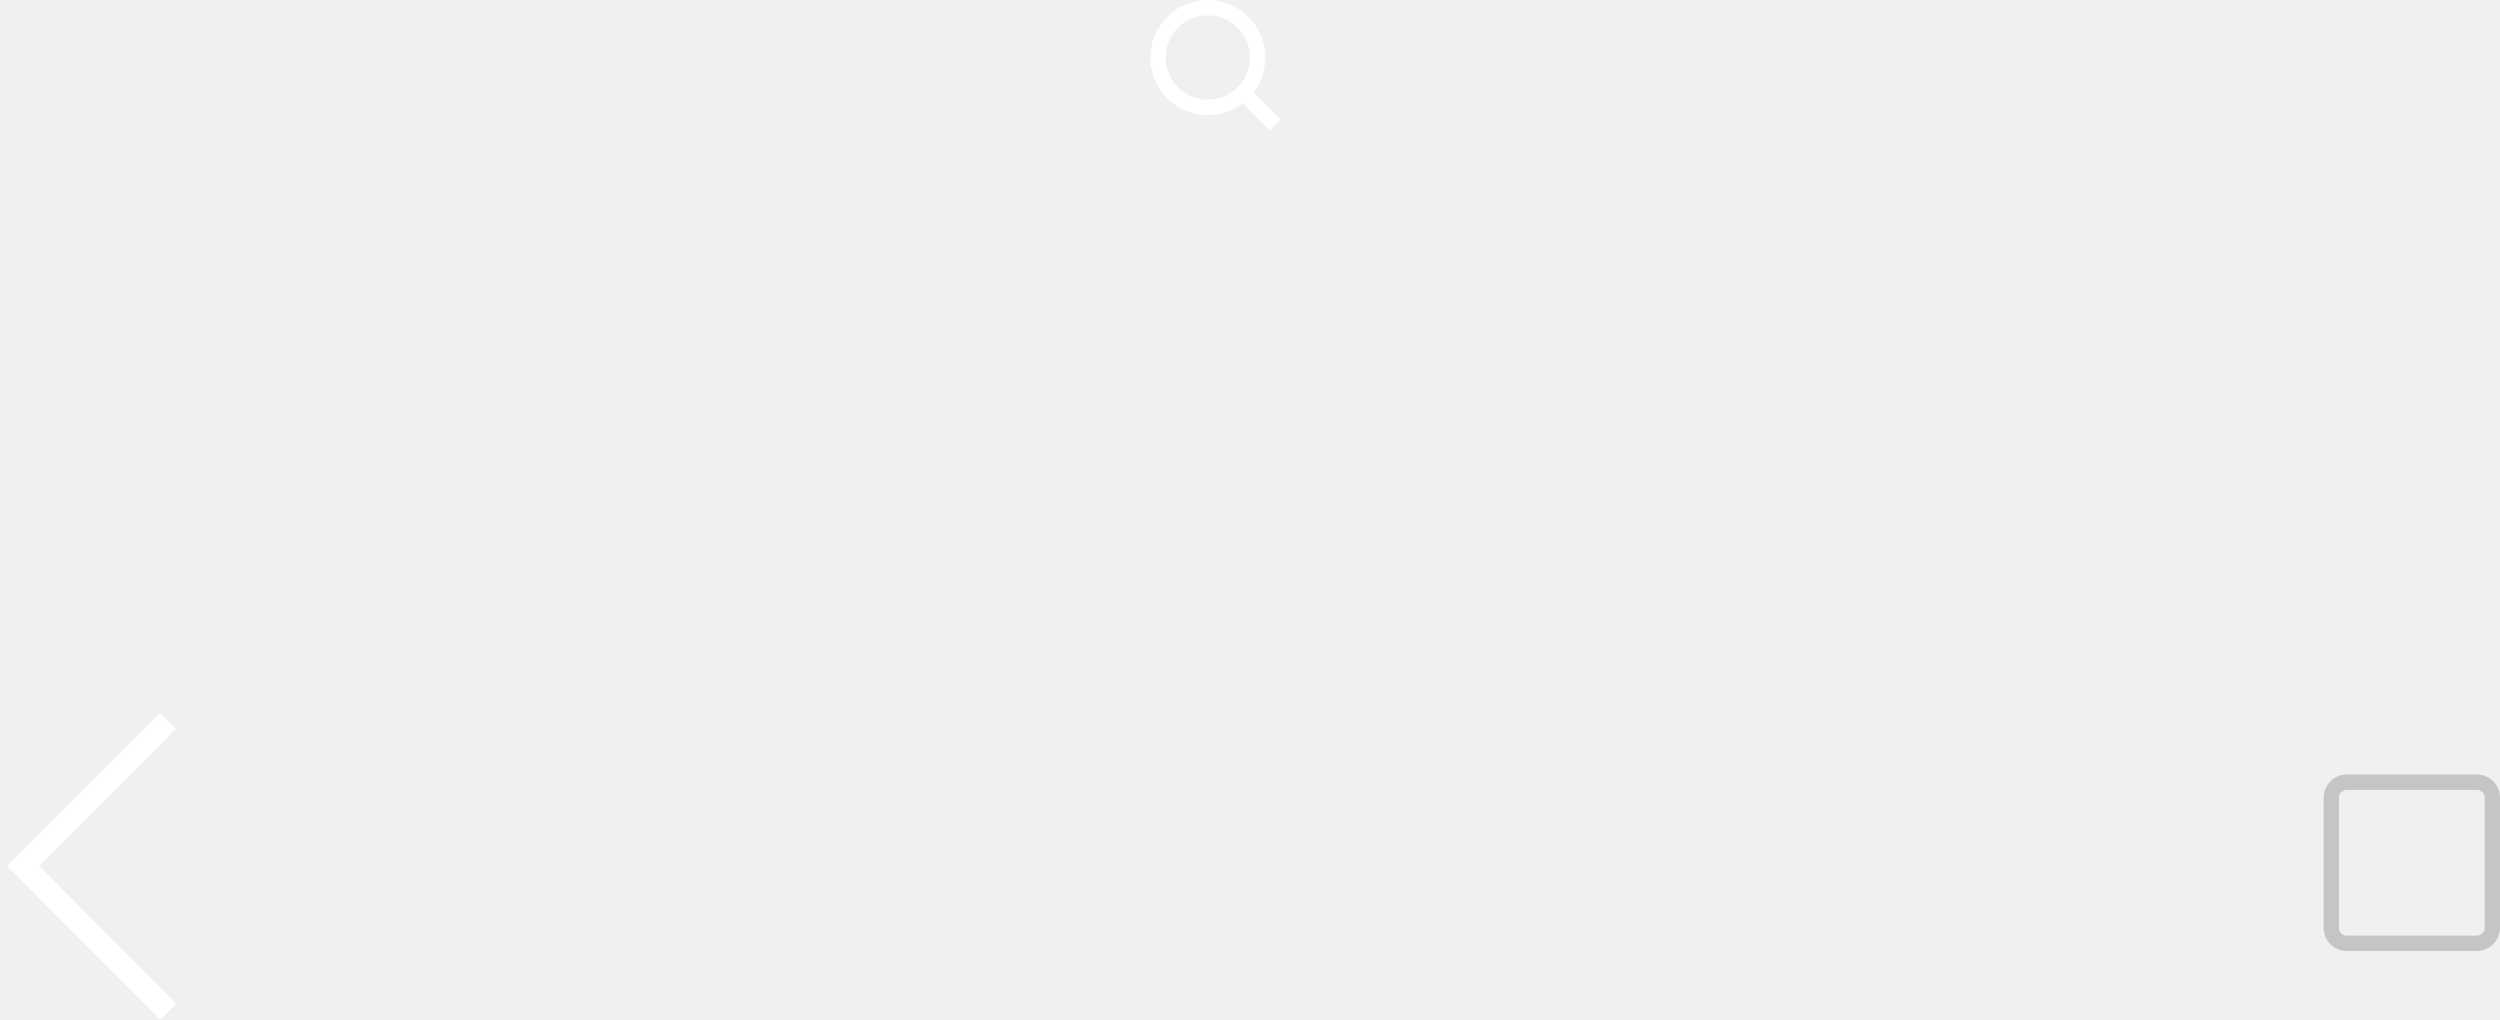
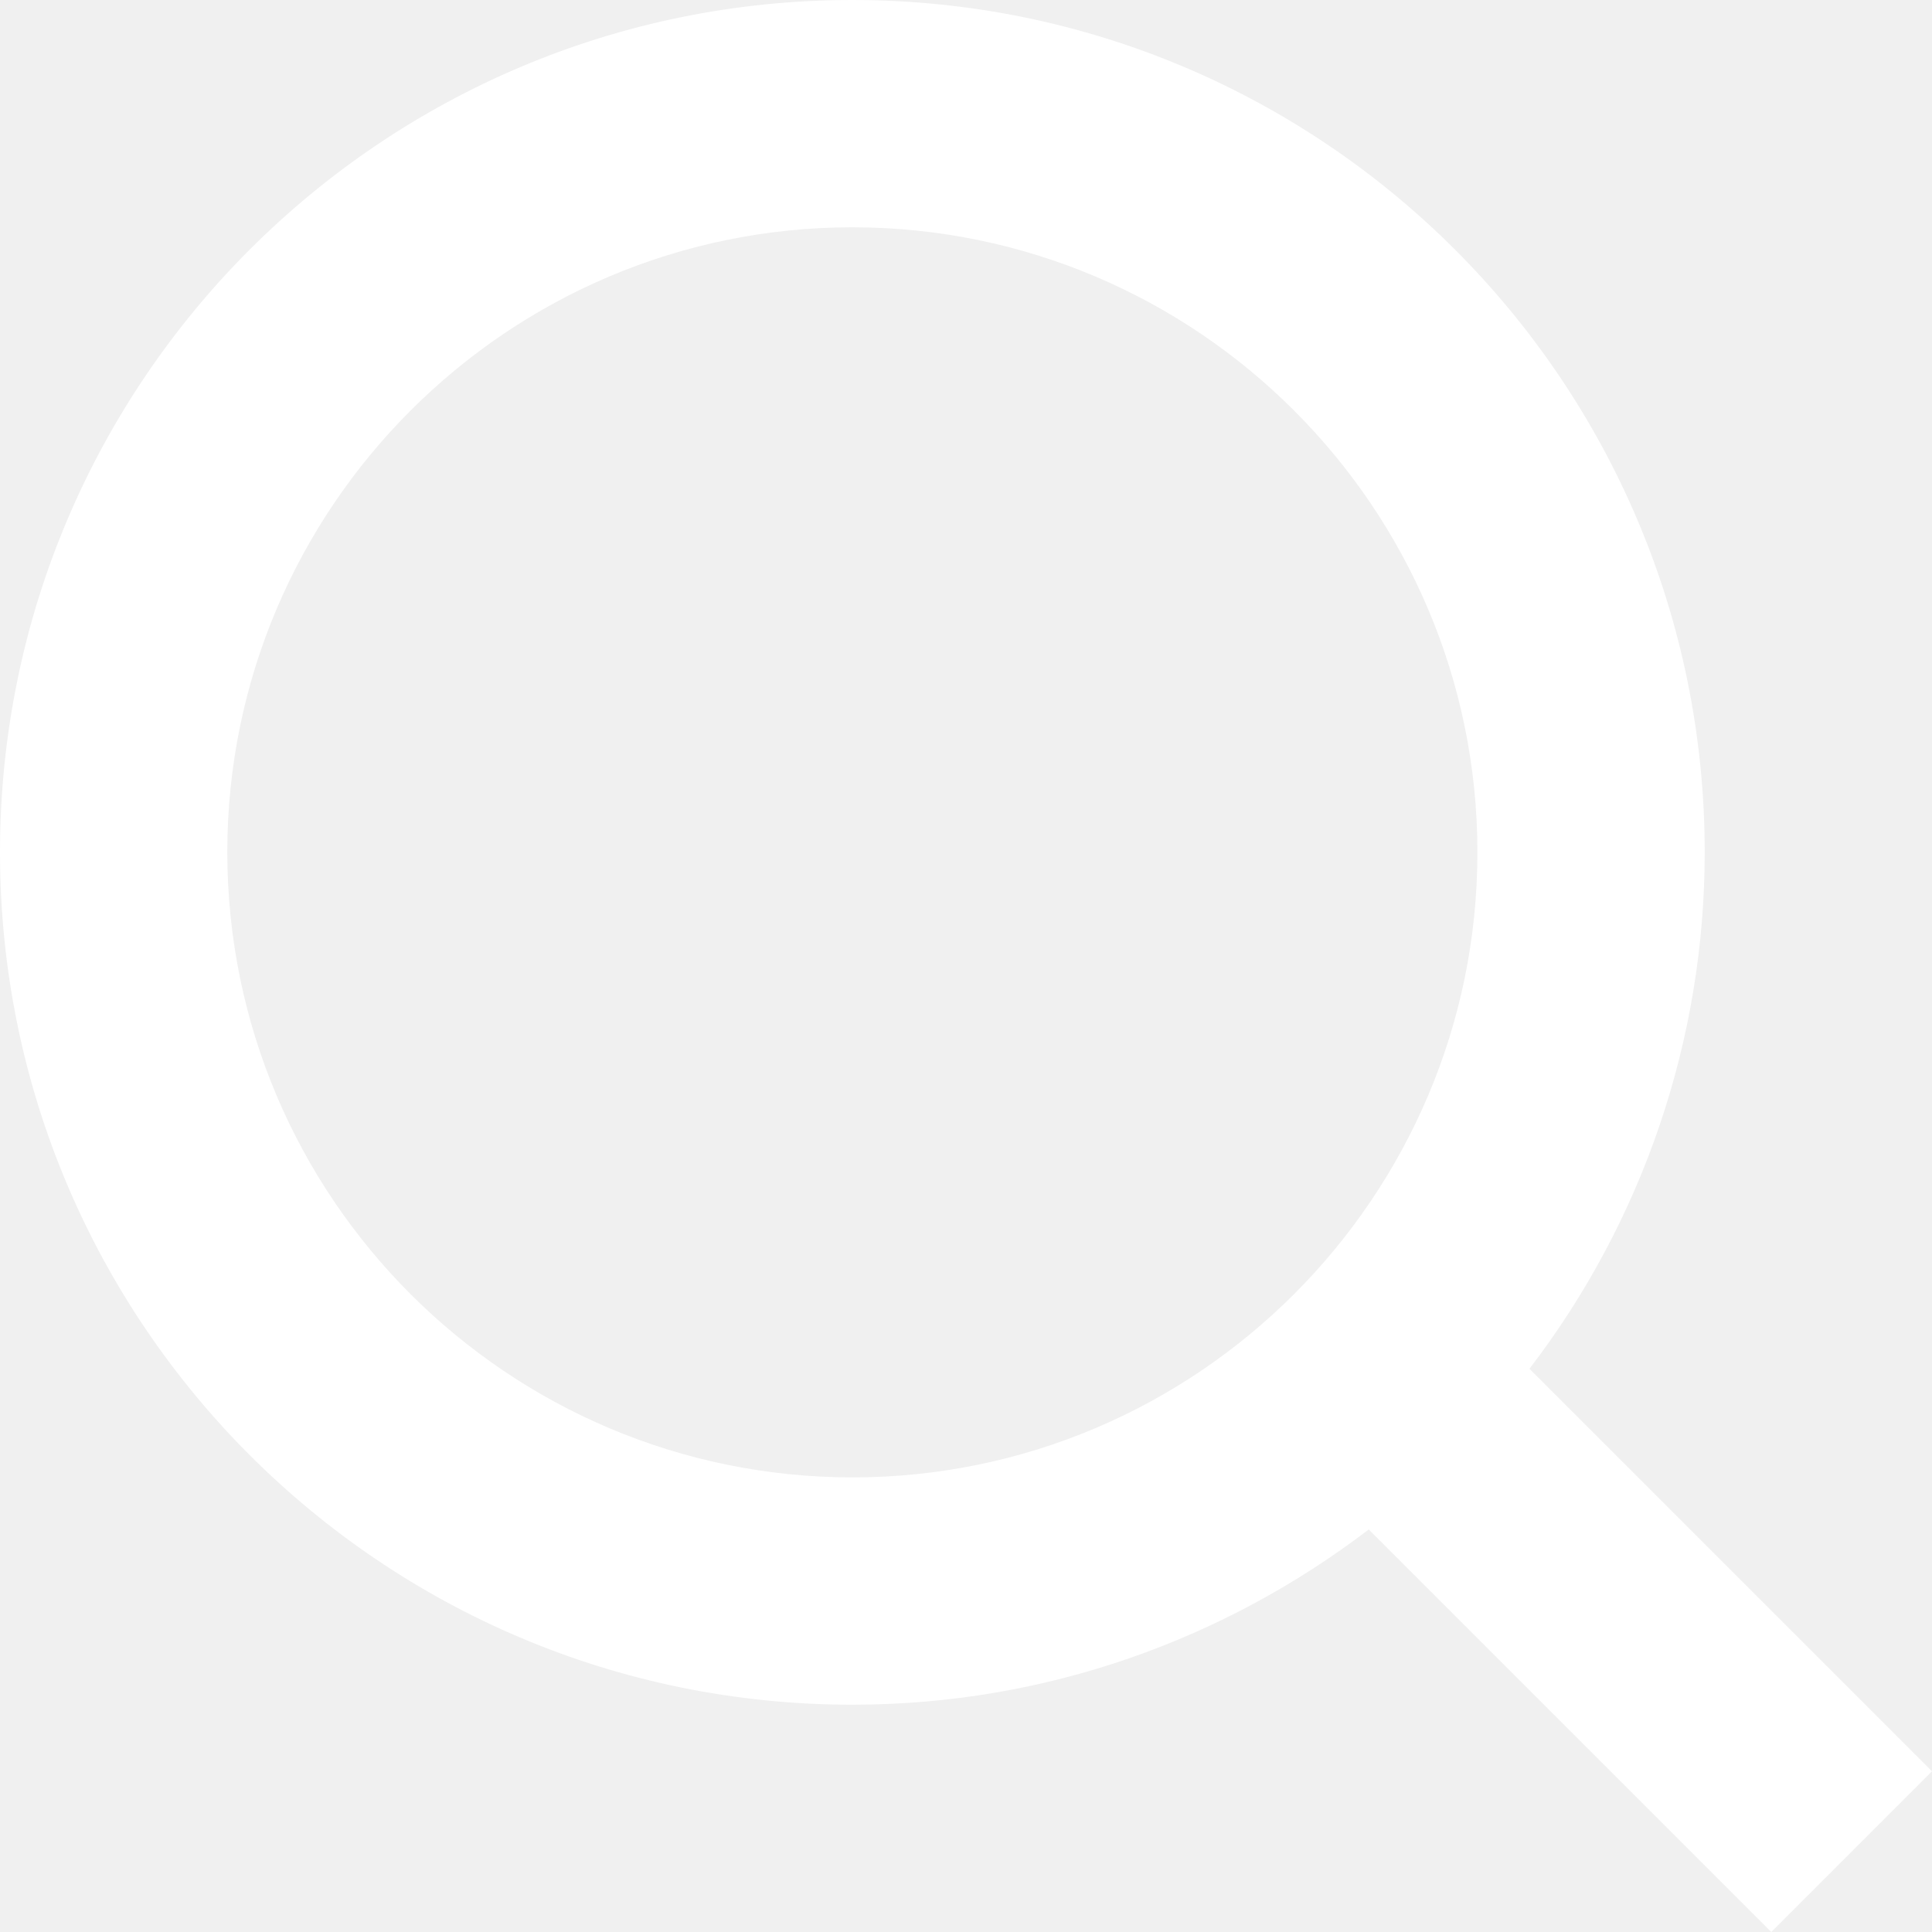
- <svg xmlns="http://www.w3.org/2000/svg" width="326" height="133" viewBox="0 0 326 133" fill="none">
-   <path fill-rule="evenodd" clip-rule="evenodd" d="M163.458 12.044L167 15.586L165.586 17L162.044 13.458C160.782 14.421 159.21 15 157.5 15C153.358 15 150 11.642 150 7.5C150 3.358 153.358 0 157.5 0C161.642 0 165 3.358 165 7.5C165 9.143 164.458 10.74 163.458 12.044ZM157.5 2C154.467 2 152 4.467 152 7.5C152.003 10.536 154.464 12.997 157.5 13C160.532 13 163 10.532 163 7.5C163 4.467 160.532 2 157.5 2Z" fill="white" />
-   <path d="M20.83 92.965L22.919 95.064L5.13 112.947L22.977 130.886L20.887 132.985L0.952 112.947L20.83 92.965Z" fill="white" />
-   <path fill-rule="evenodd" clip-rule="evenodd" d="M306 101H323C324.65 101 326 102.35 326 104V121C326 122.65 324.65 124 323 124H306C304.35 124 303 122.65 303 121V104C303 102.35 304.35 101 306 101ZM324 104C324 103.458 323.542 103 323 103H306C305.458 103 305 103.458 305 104V121C305 121.542 305.458 122 306 122H323C323.542 122 324 121.542 324 121V104Z" fill="#C5C5C5" />
+ <svg xmlns="http://www.w3.org/2000/svg" width="17" height="17" viewBox="0 0 17 17" fill="none">
+   <path fill-rule="evenodd" clip-rule="evenodd" d="M13.458 12.044L17 15.586L15.586 17L12.044 13.458C10.782 14.421 9.21 15 7.5 15C3.358 15 0 11.642 0 7.5C0 3.358 3.358 0 7.5 0C11.642 0 15 3.358 15 7.5C15 9.143 14.458 10.74 13.458 12.044ZM7.5 2C4.467 2 2 4.467 2 7.5C2.003 10.536 4.464 12.997 7.5 13C10.532 13 13 10.532 13 7.5C13 4.467 10.532 2 7.5 2Z" fill="white" />
</svg>
